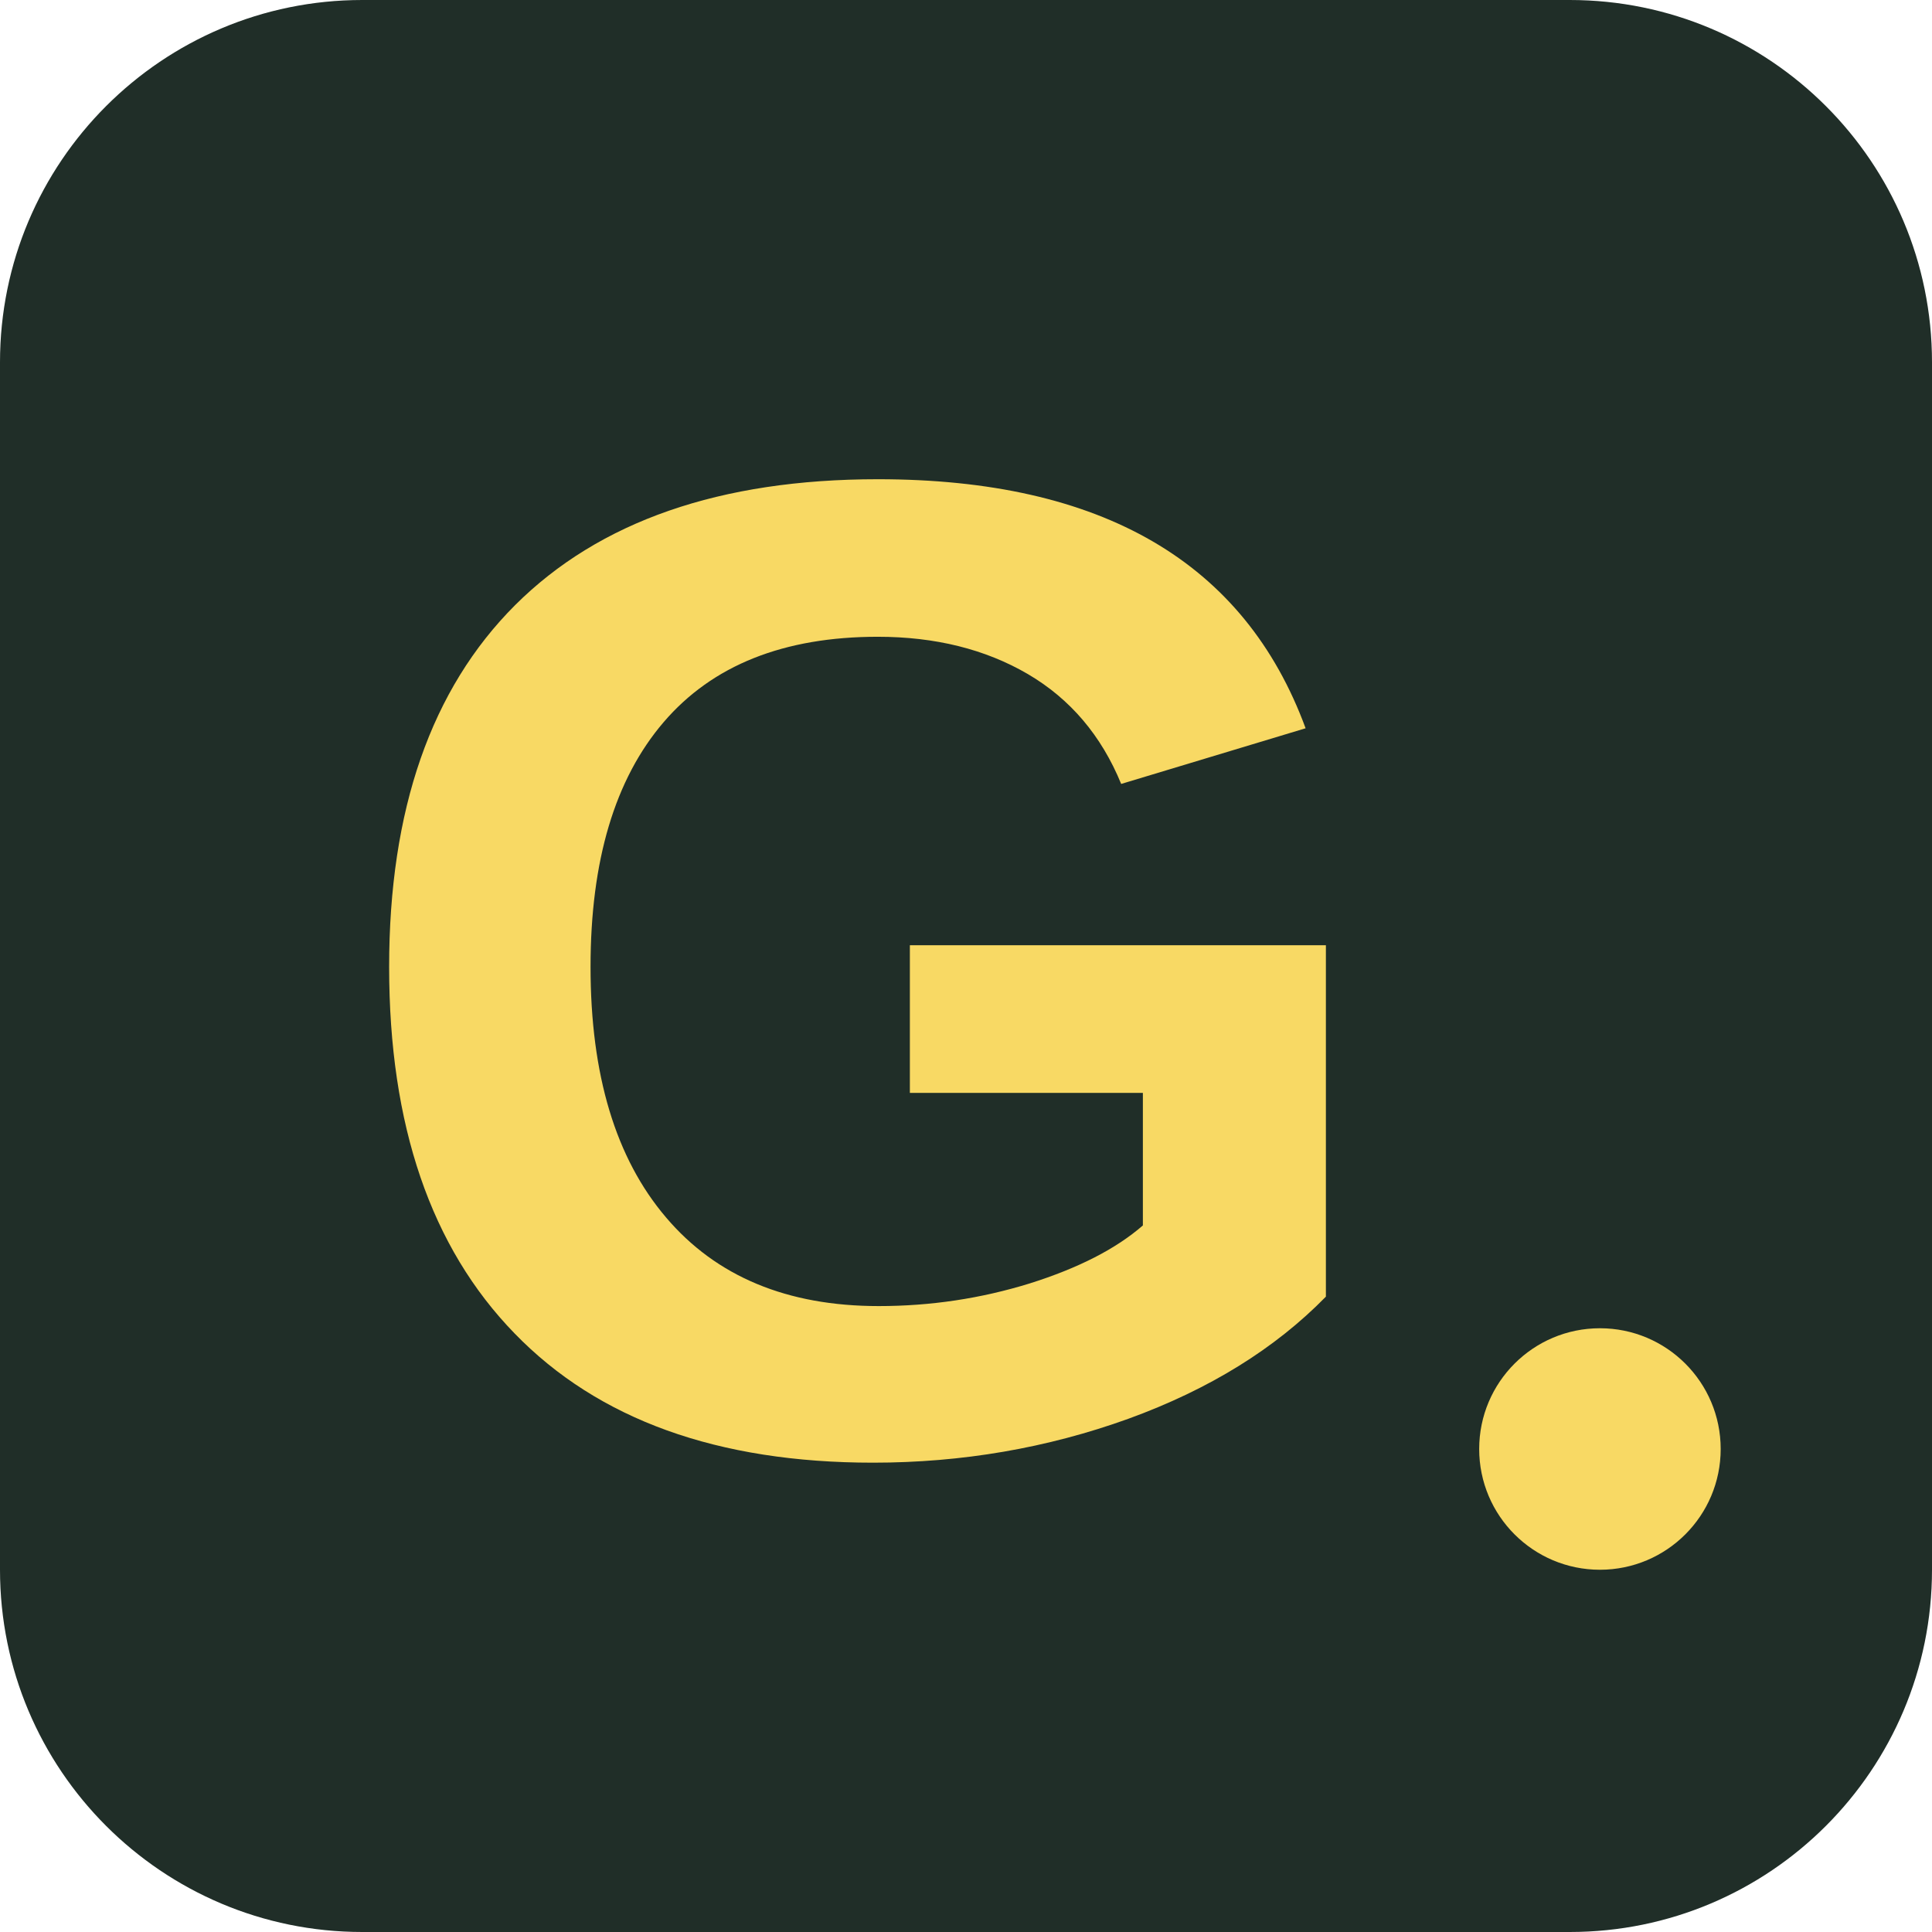
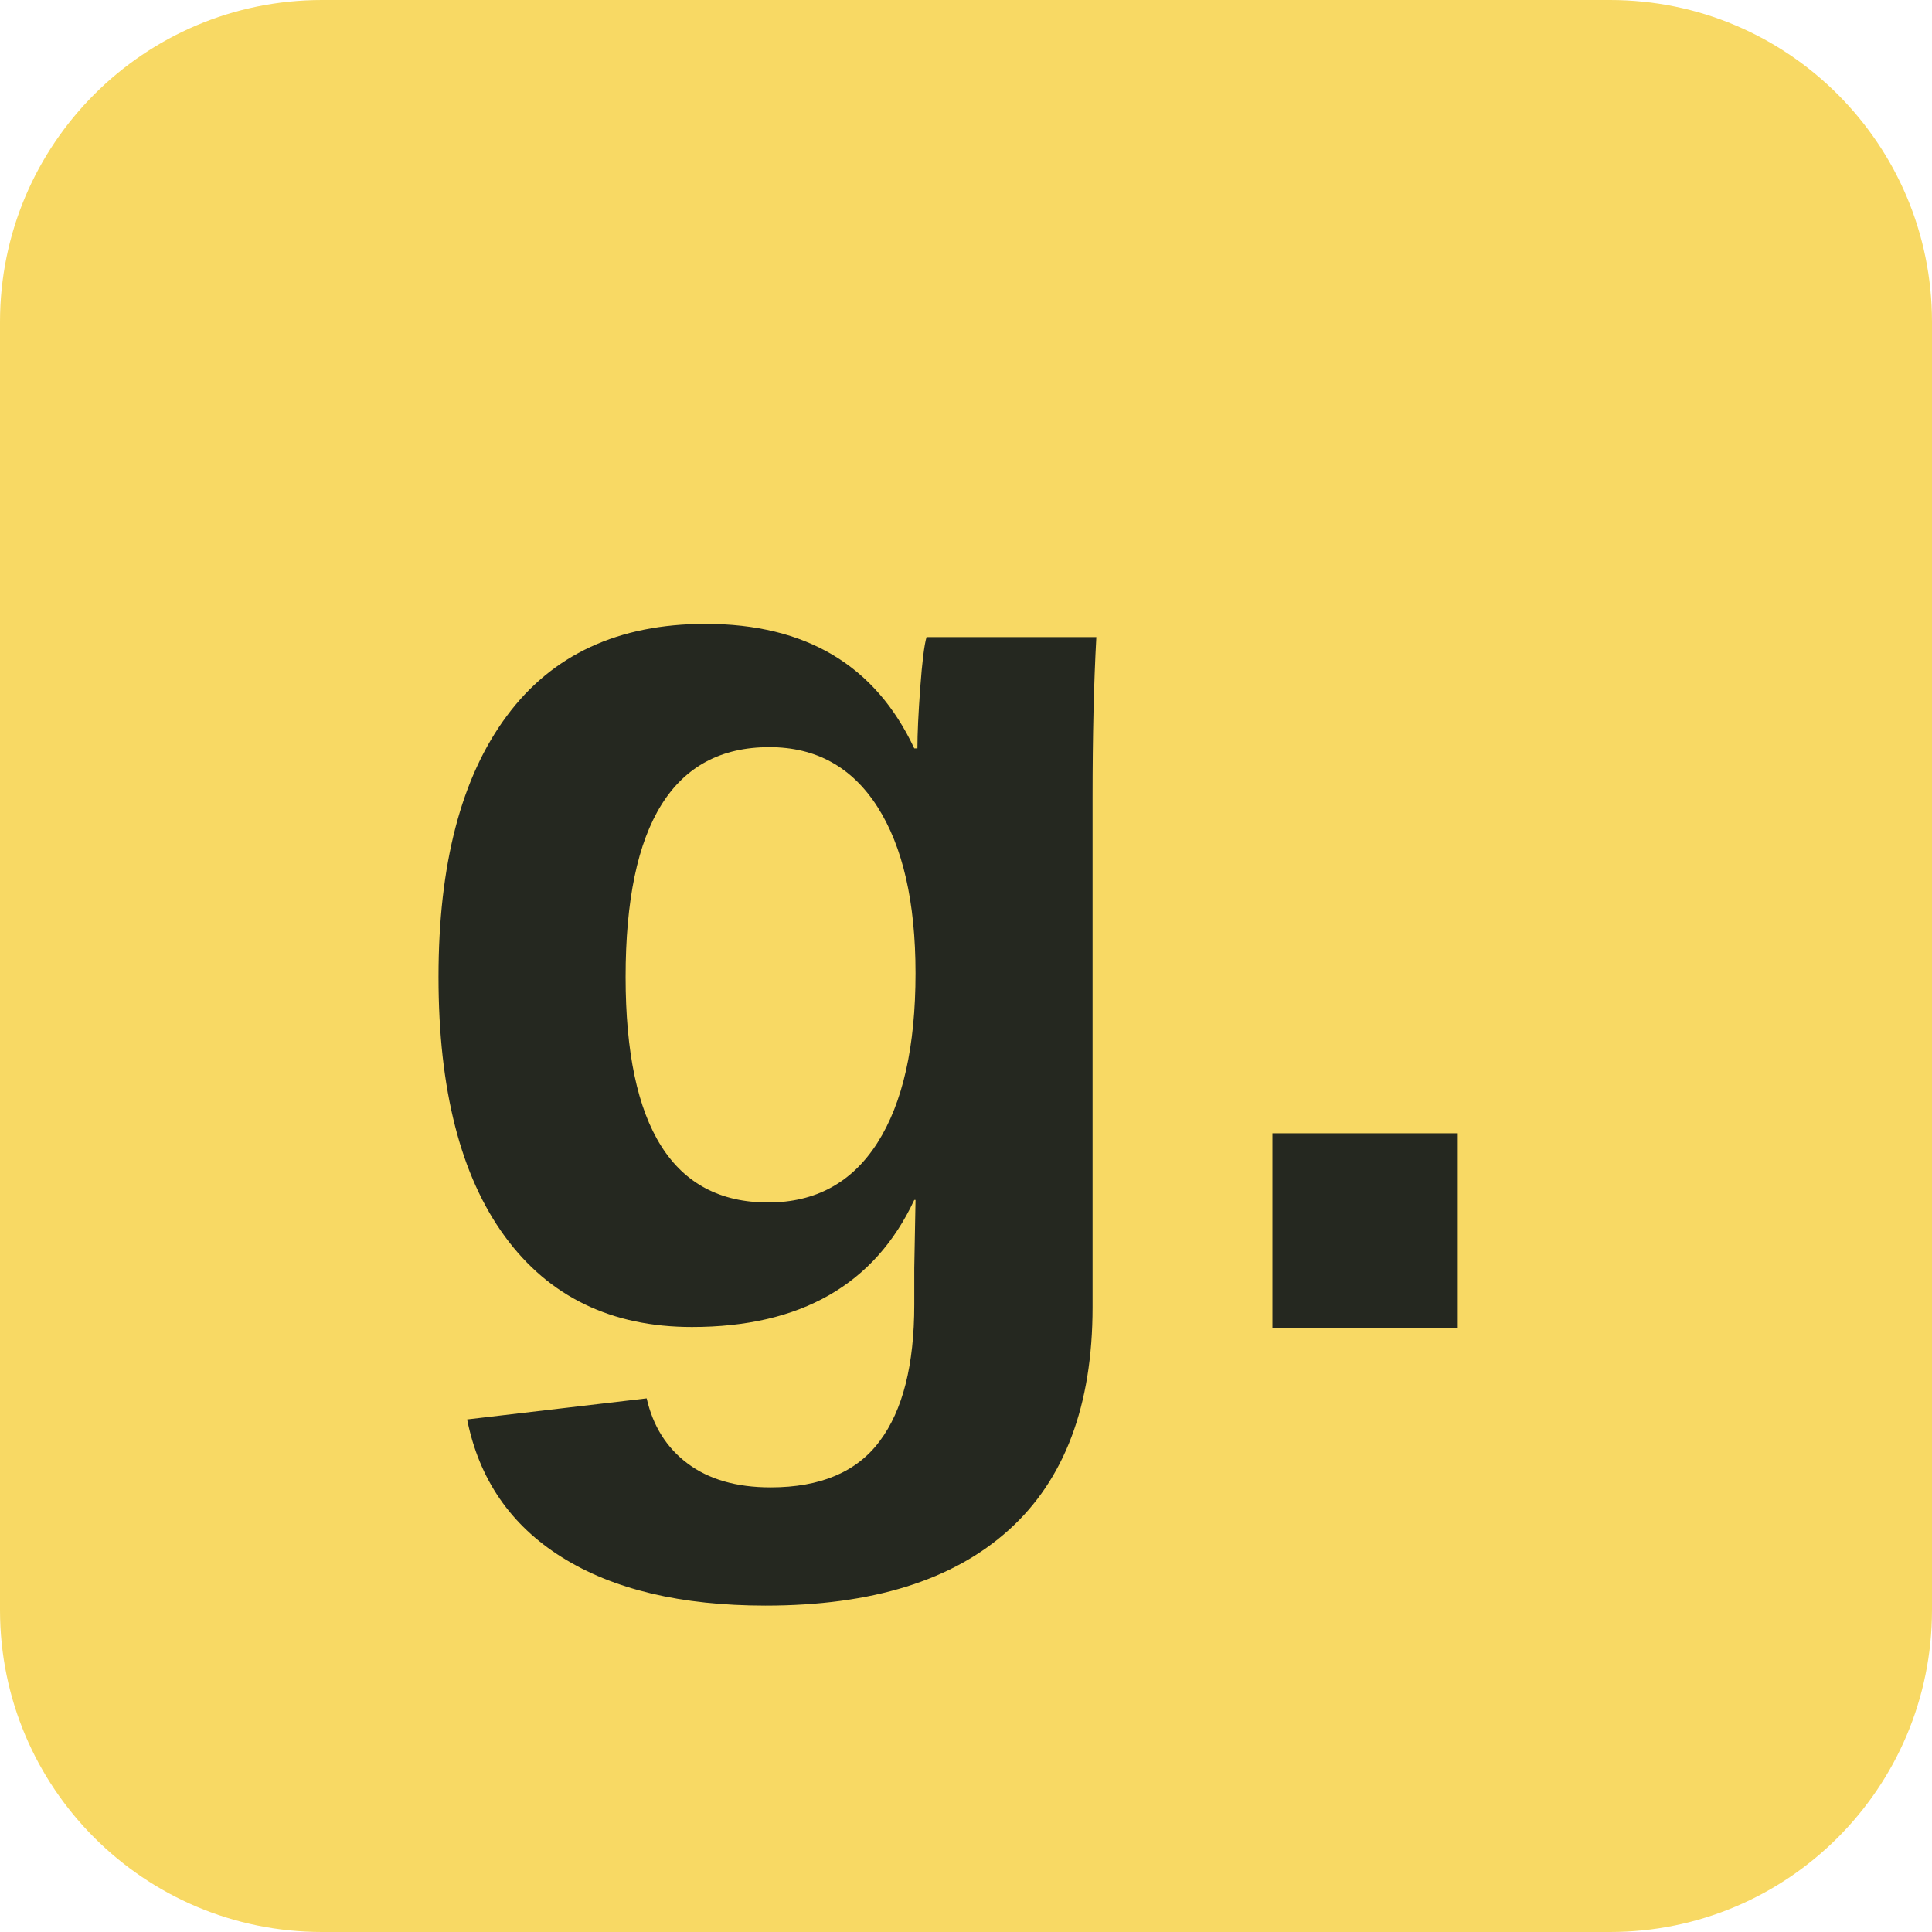
- <svg xmlns="http://www.w3.org/2000/svg" viewBox="0 0 64 64">
-   <rect width="64" height="64" rx="12" fill="#202e28" />
-   <text x="11" y="48" font-family="Arial,sans-serif" font-size="46" font-weight="700" fill="#F8D964">G</text>
-   <circle cx="53" cy="48" r="4" fill="#F8D964" />
+ <svg xmlns="http://www.w3.org/2000/svg" viewBox="0 0 96 96">
+   <rect width="96" height="96" rx="16" fill="#f8d964" />
+   <text x="48" y="66" font-family="Arial,sans-serif" font-size="65" font-weight="700" text-anchor="middle" fill="#252820">g.</text>
</svg>
